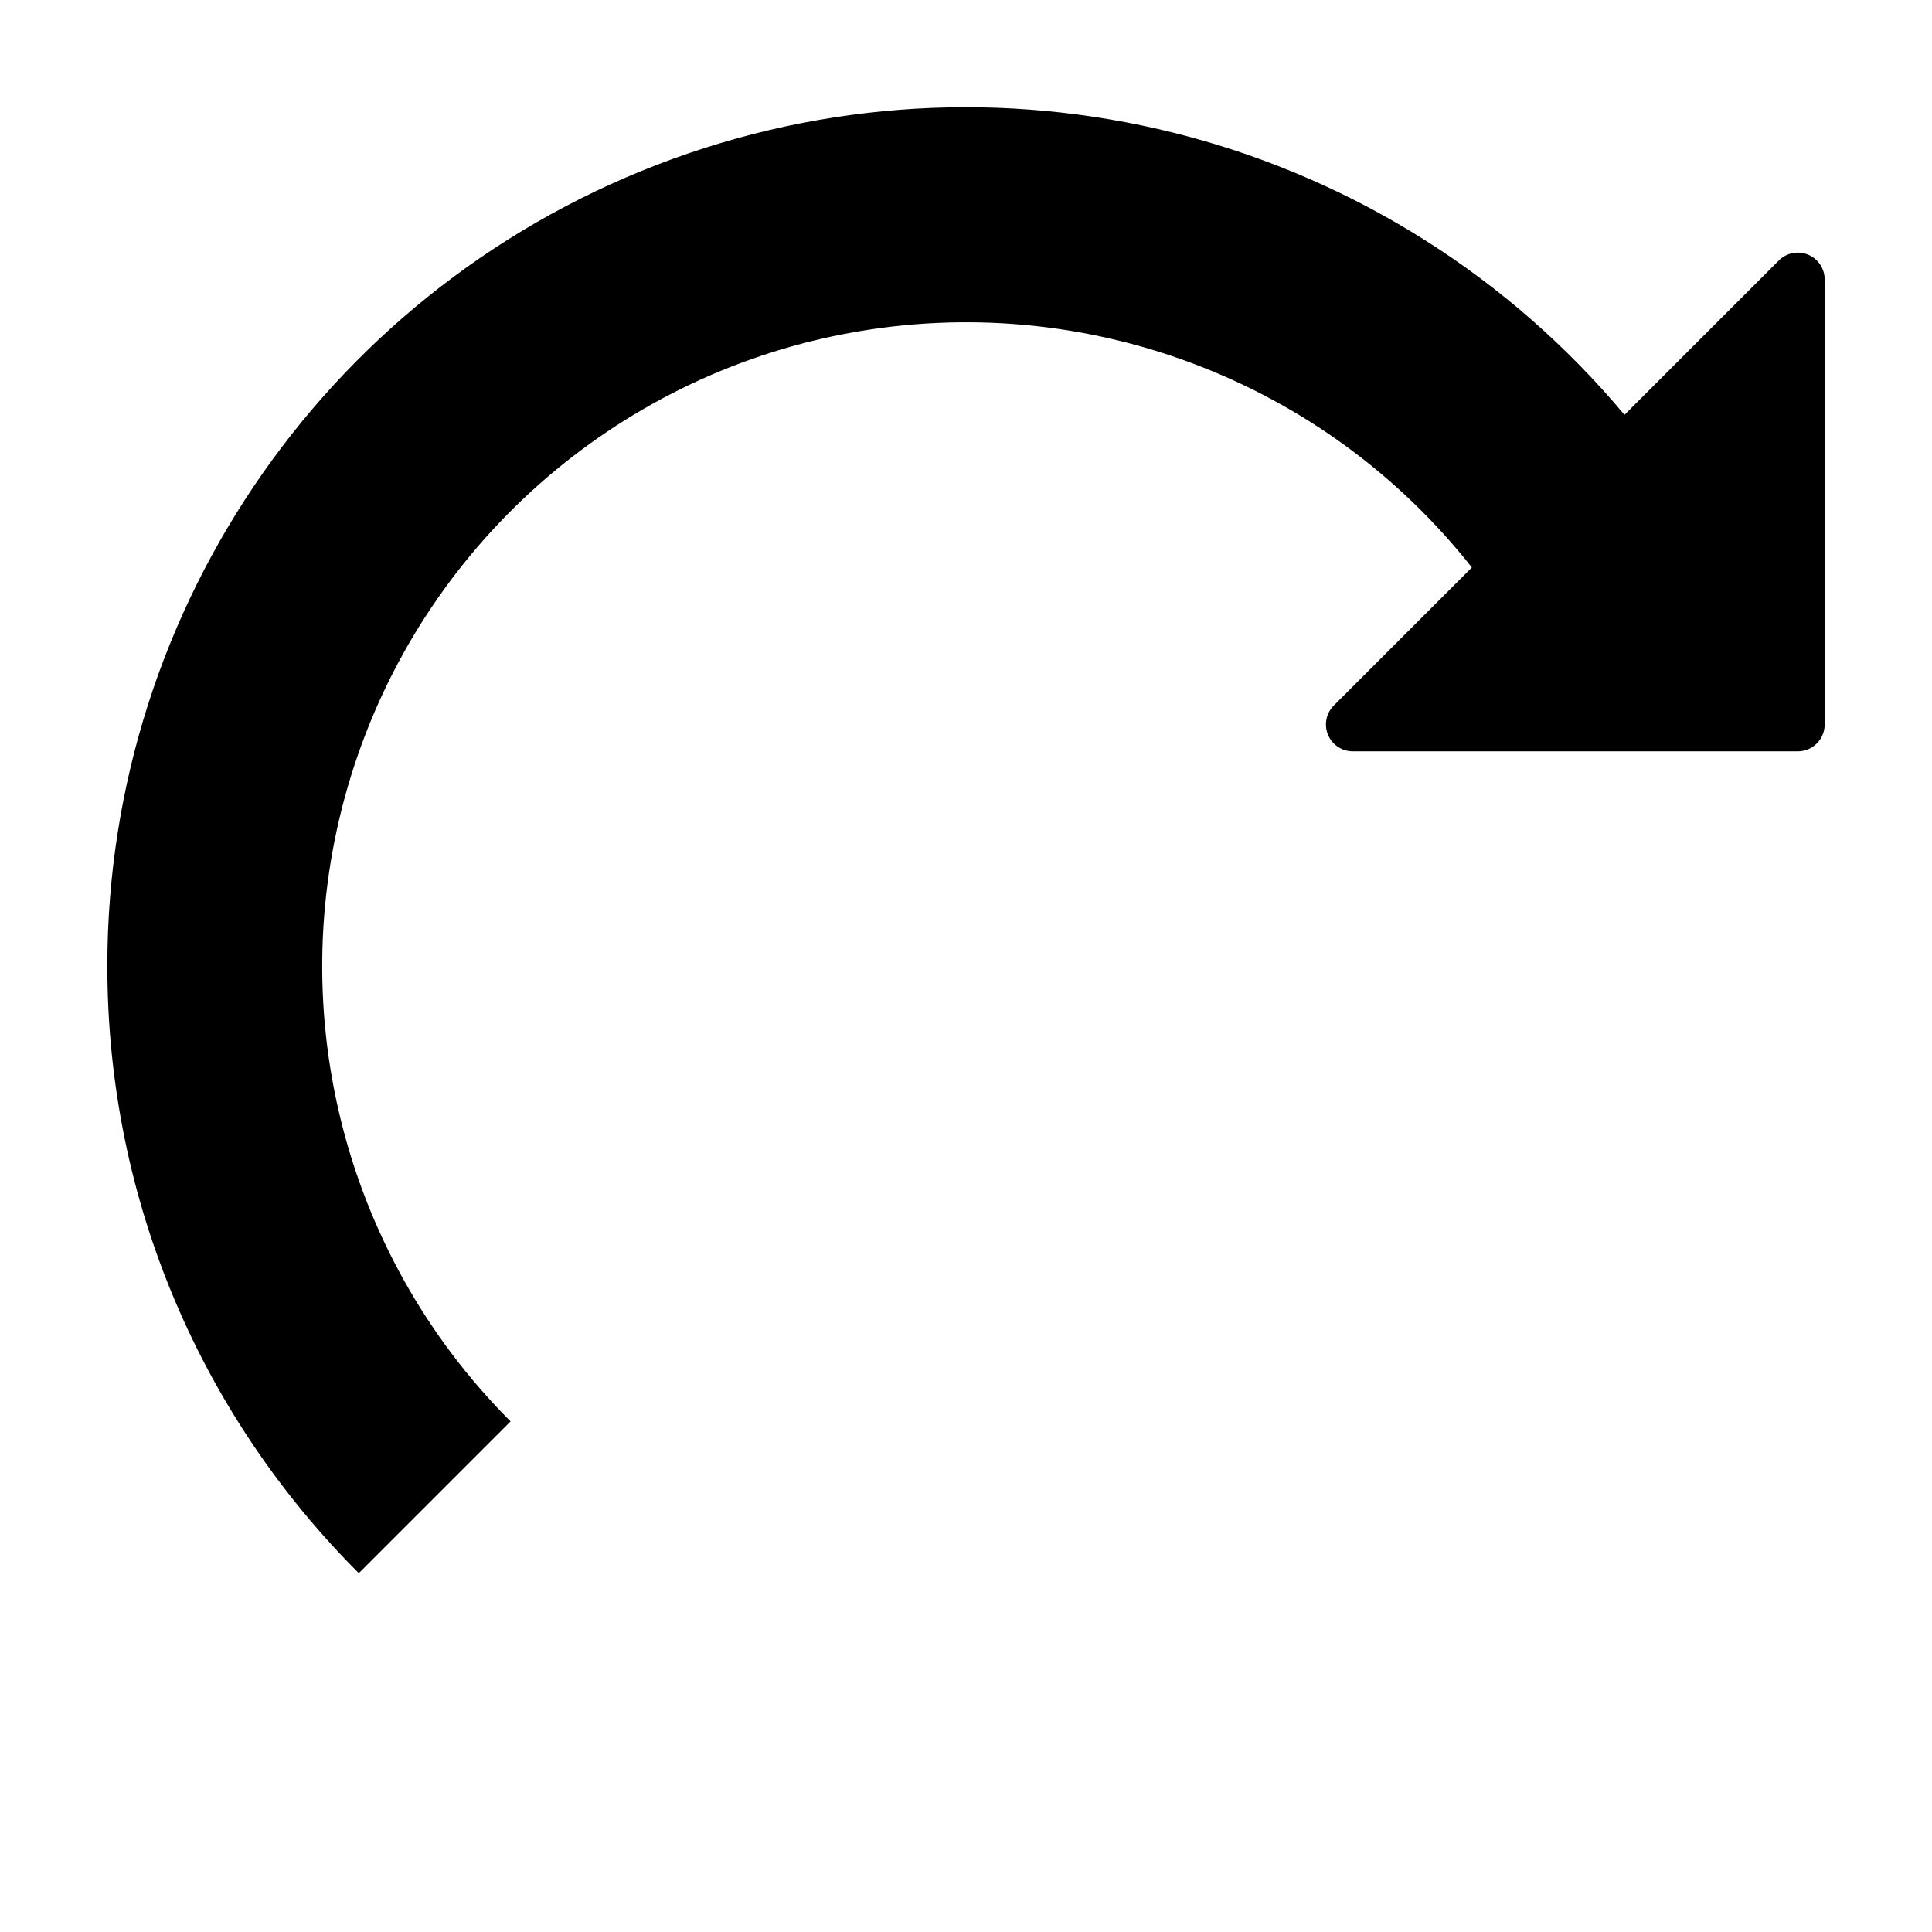
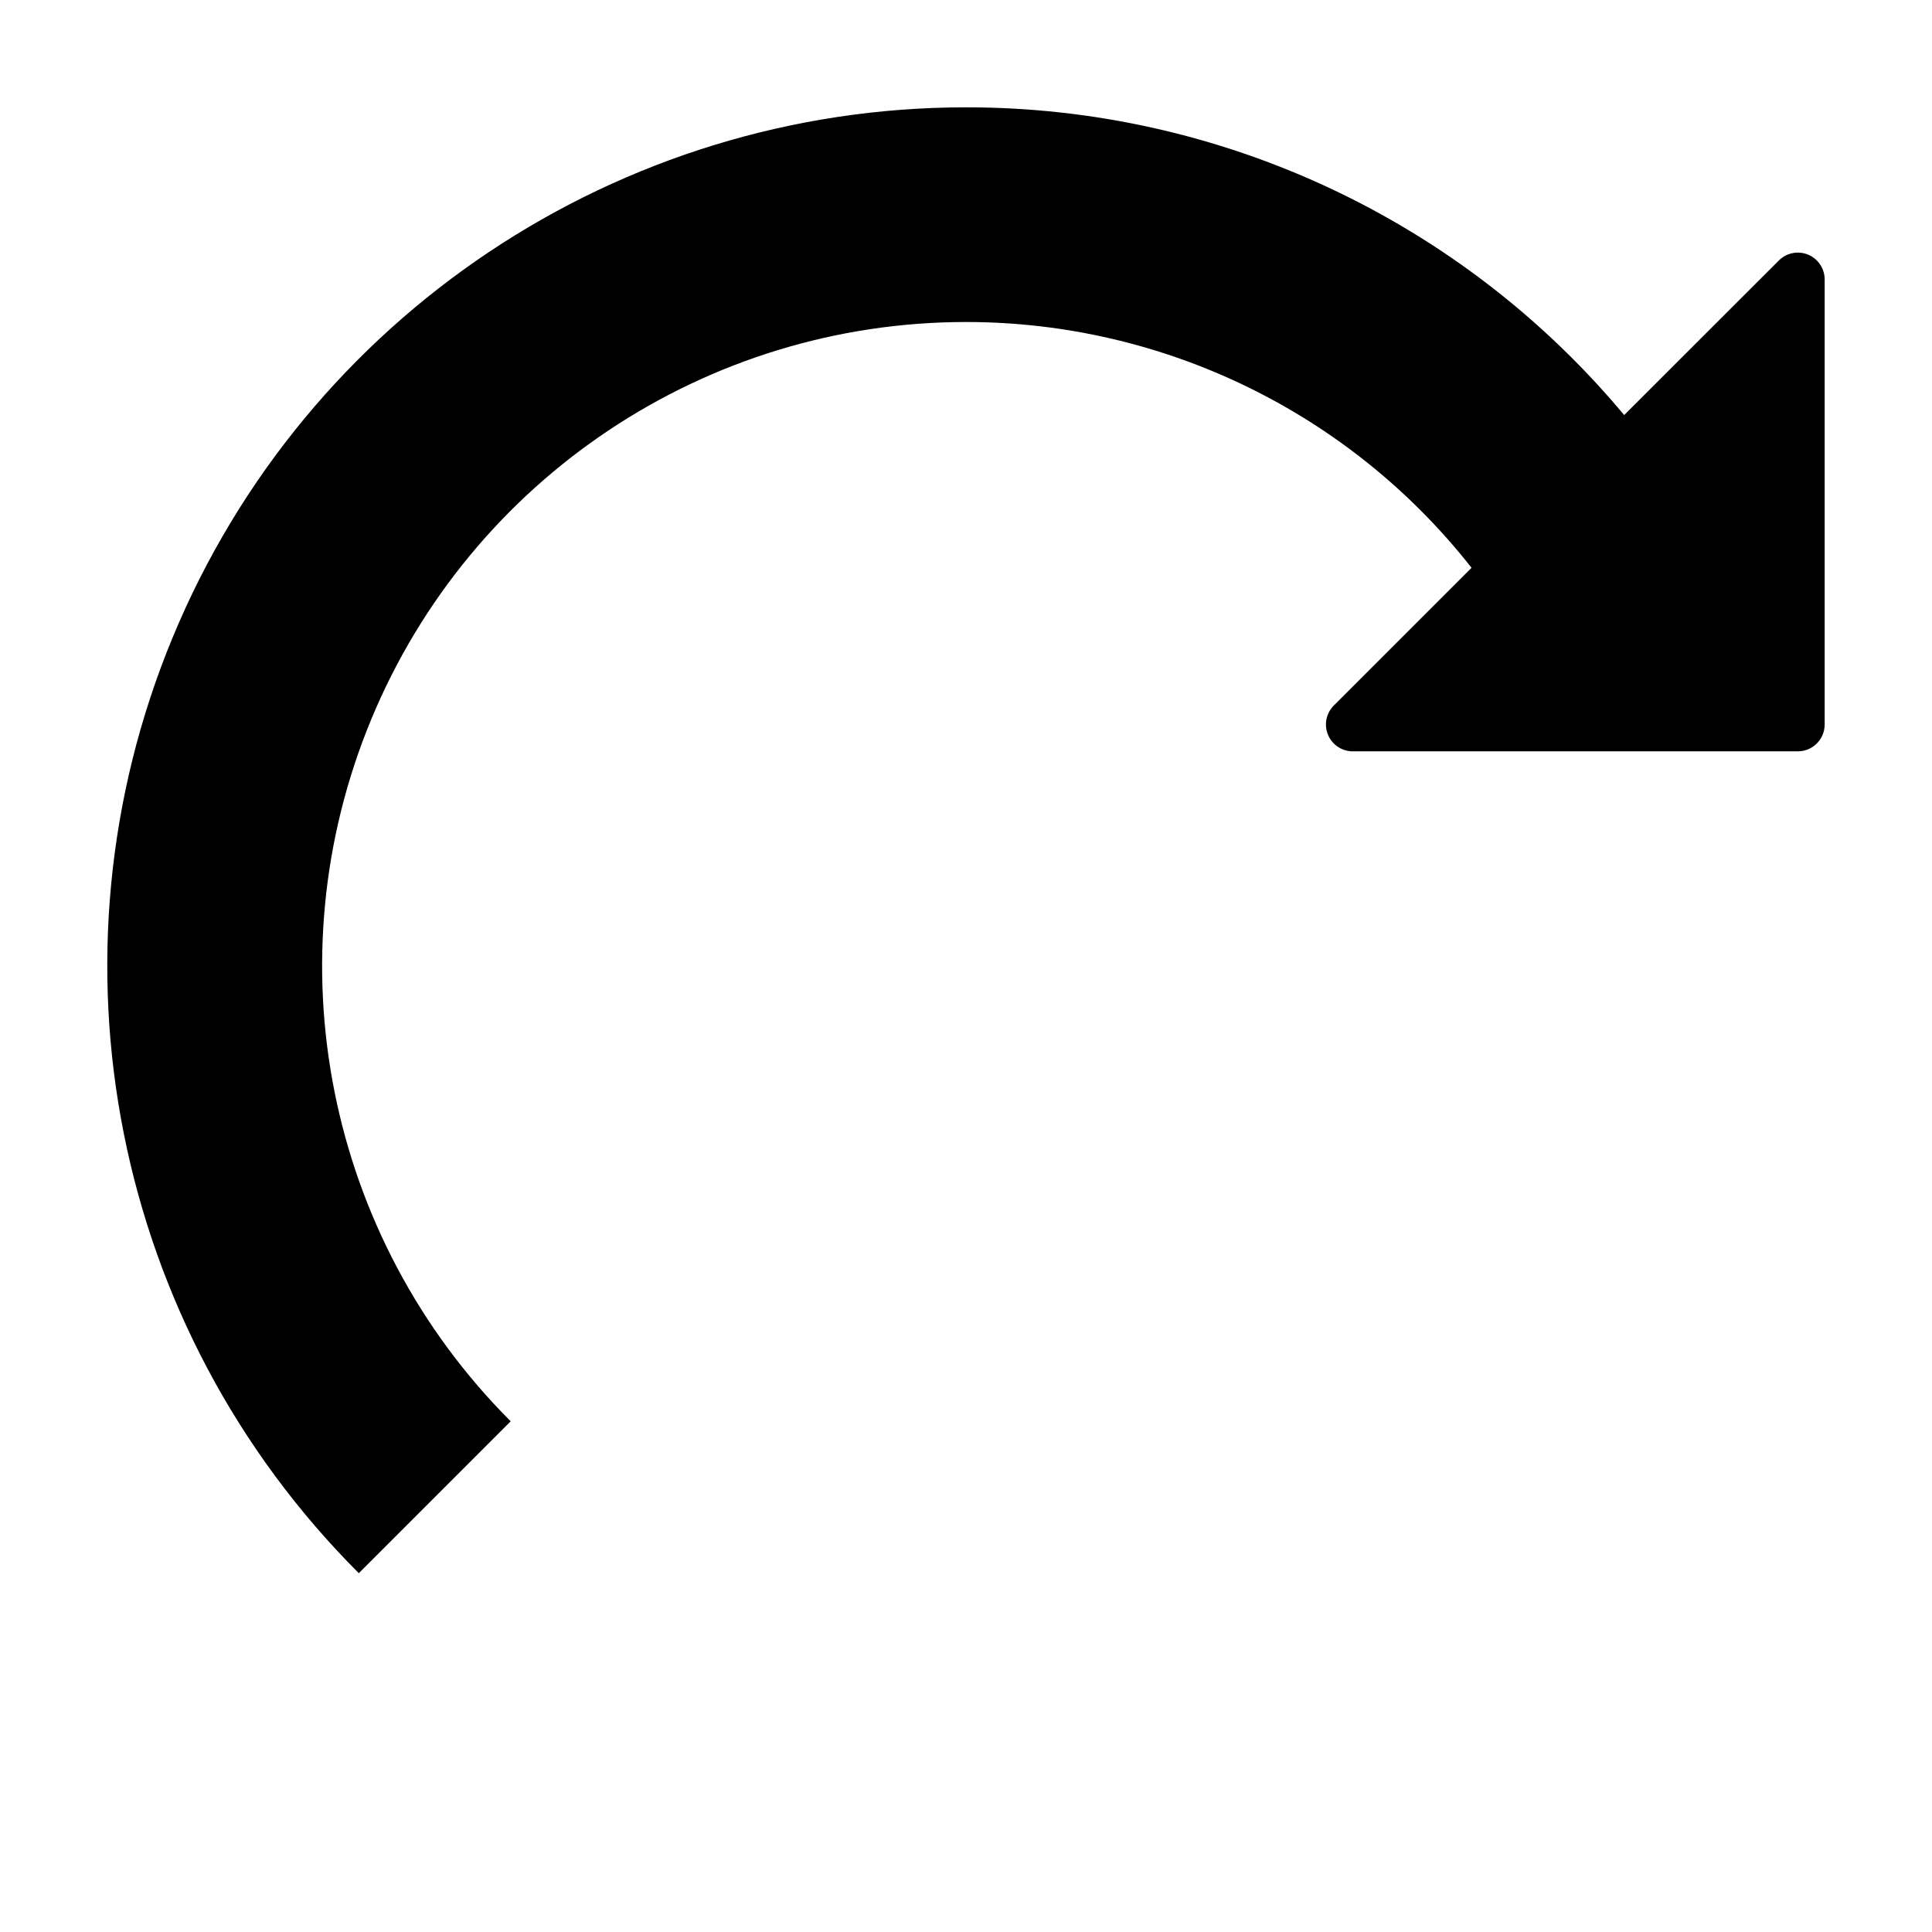
<svg xmlns="http://www.w3.org/2000/svg" width="18" height="18" fill="currentColor" viewBox="0 0 18 18">
-   <path d="M1 9c0 2.21.895 4.21 2.343 5.657l1.414-1.414a6 6 0 1 1 8.956-7.956l-1.286 1.286a.25.25 0 0 0 .177.427h4.146a.25.25 0 0 0 .25-.25V2.604a.25.25 0 0 0-.427-.177l-1.438 1.438A8 8 0 0 0 1 9" />
+   <path d="M9 1a7.98 7.98 0 0 1 6.132 2.867l1.441-1.44a.25.25 0 0 1 .427.177V6.75a.25.25 0 0 1-.25.25h-4.146a.25.25 0 0 1-.177-.427L13.71 5.29A5.99 5.99 0 0 0 9 3a6 6 0 0 0-4.242 10.242l-1.415 1.415A8 8 0 0 1 9 1" />
</svg>
